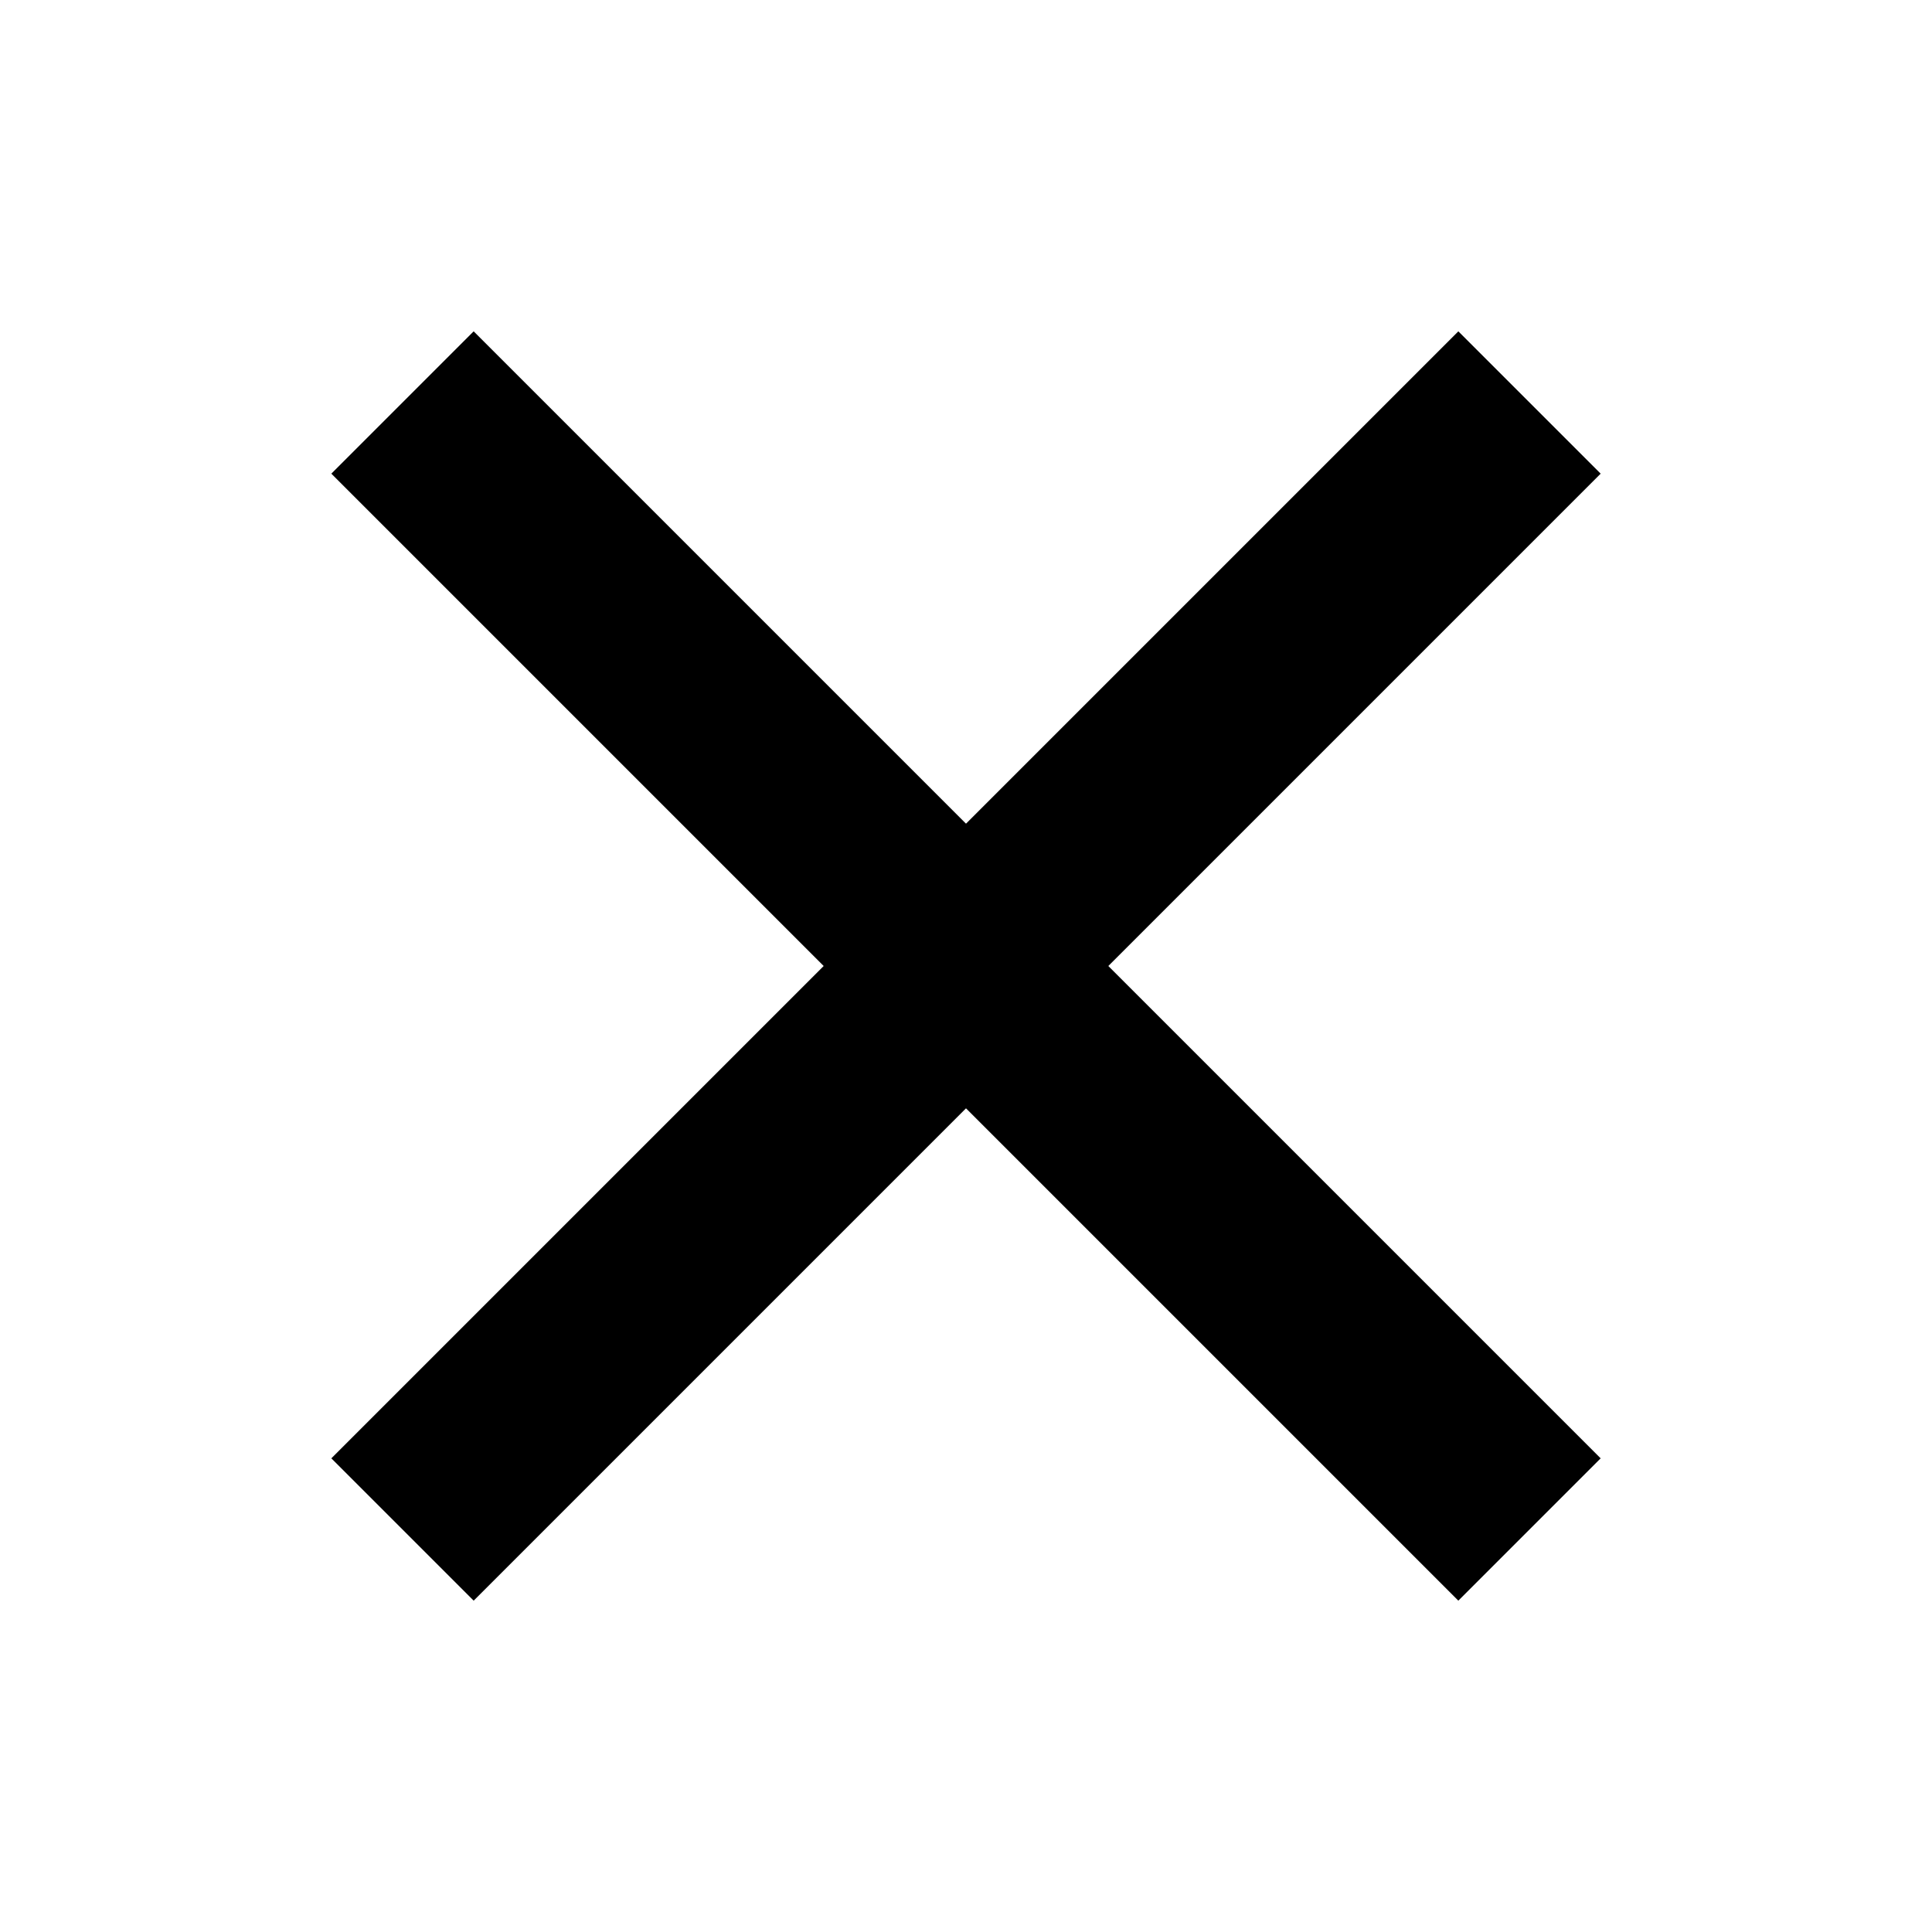
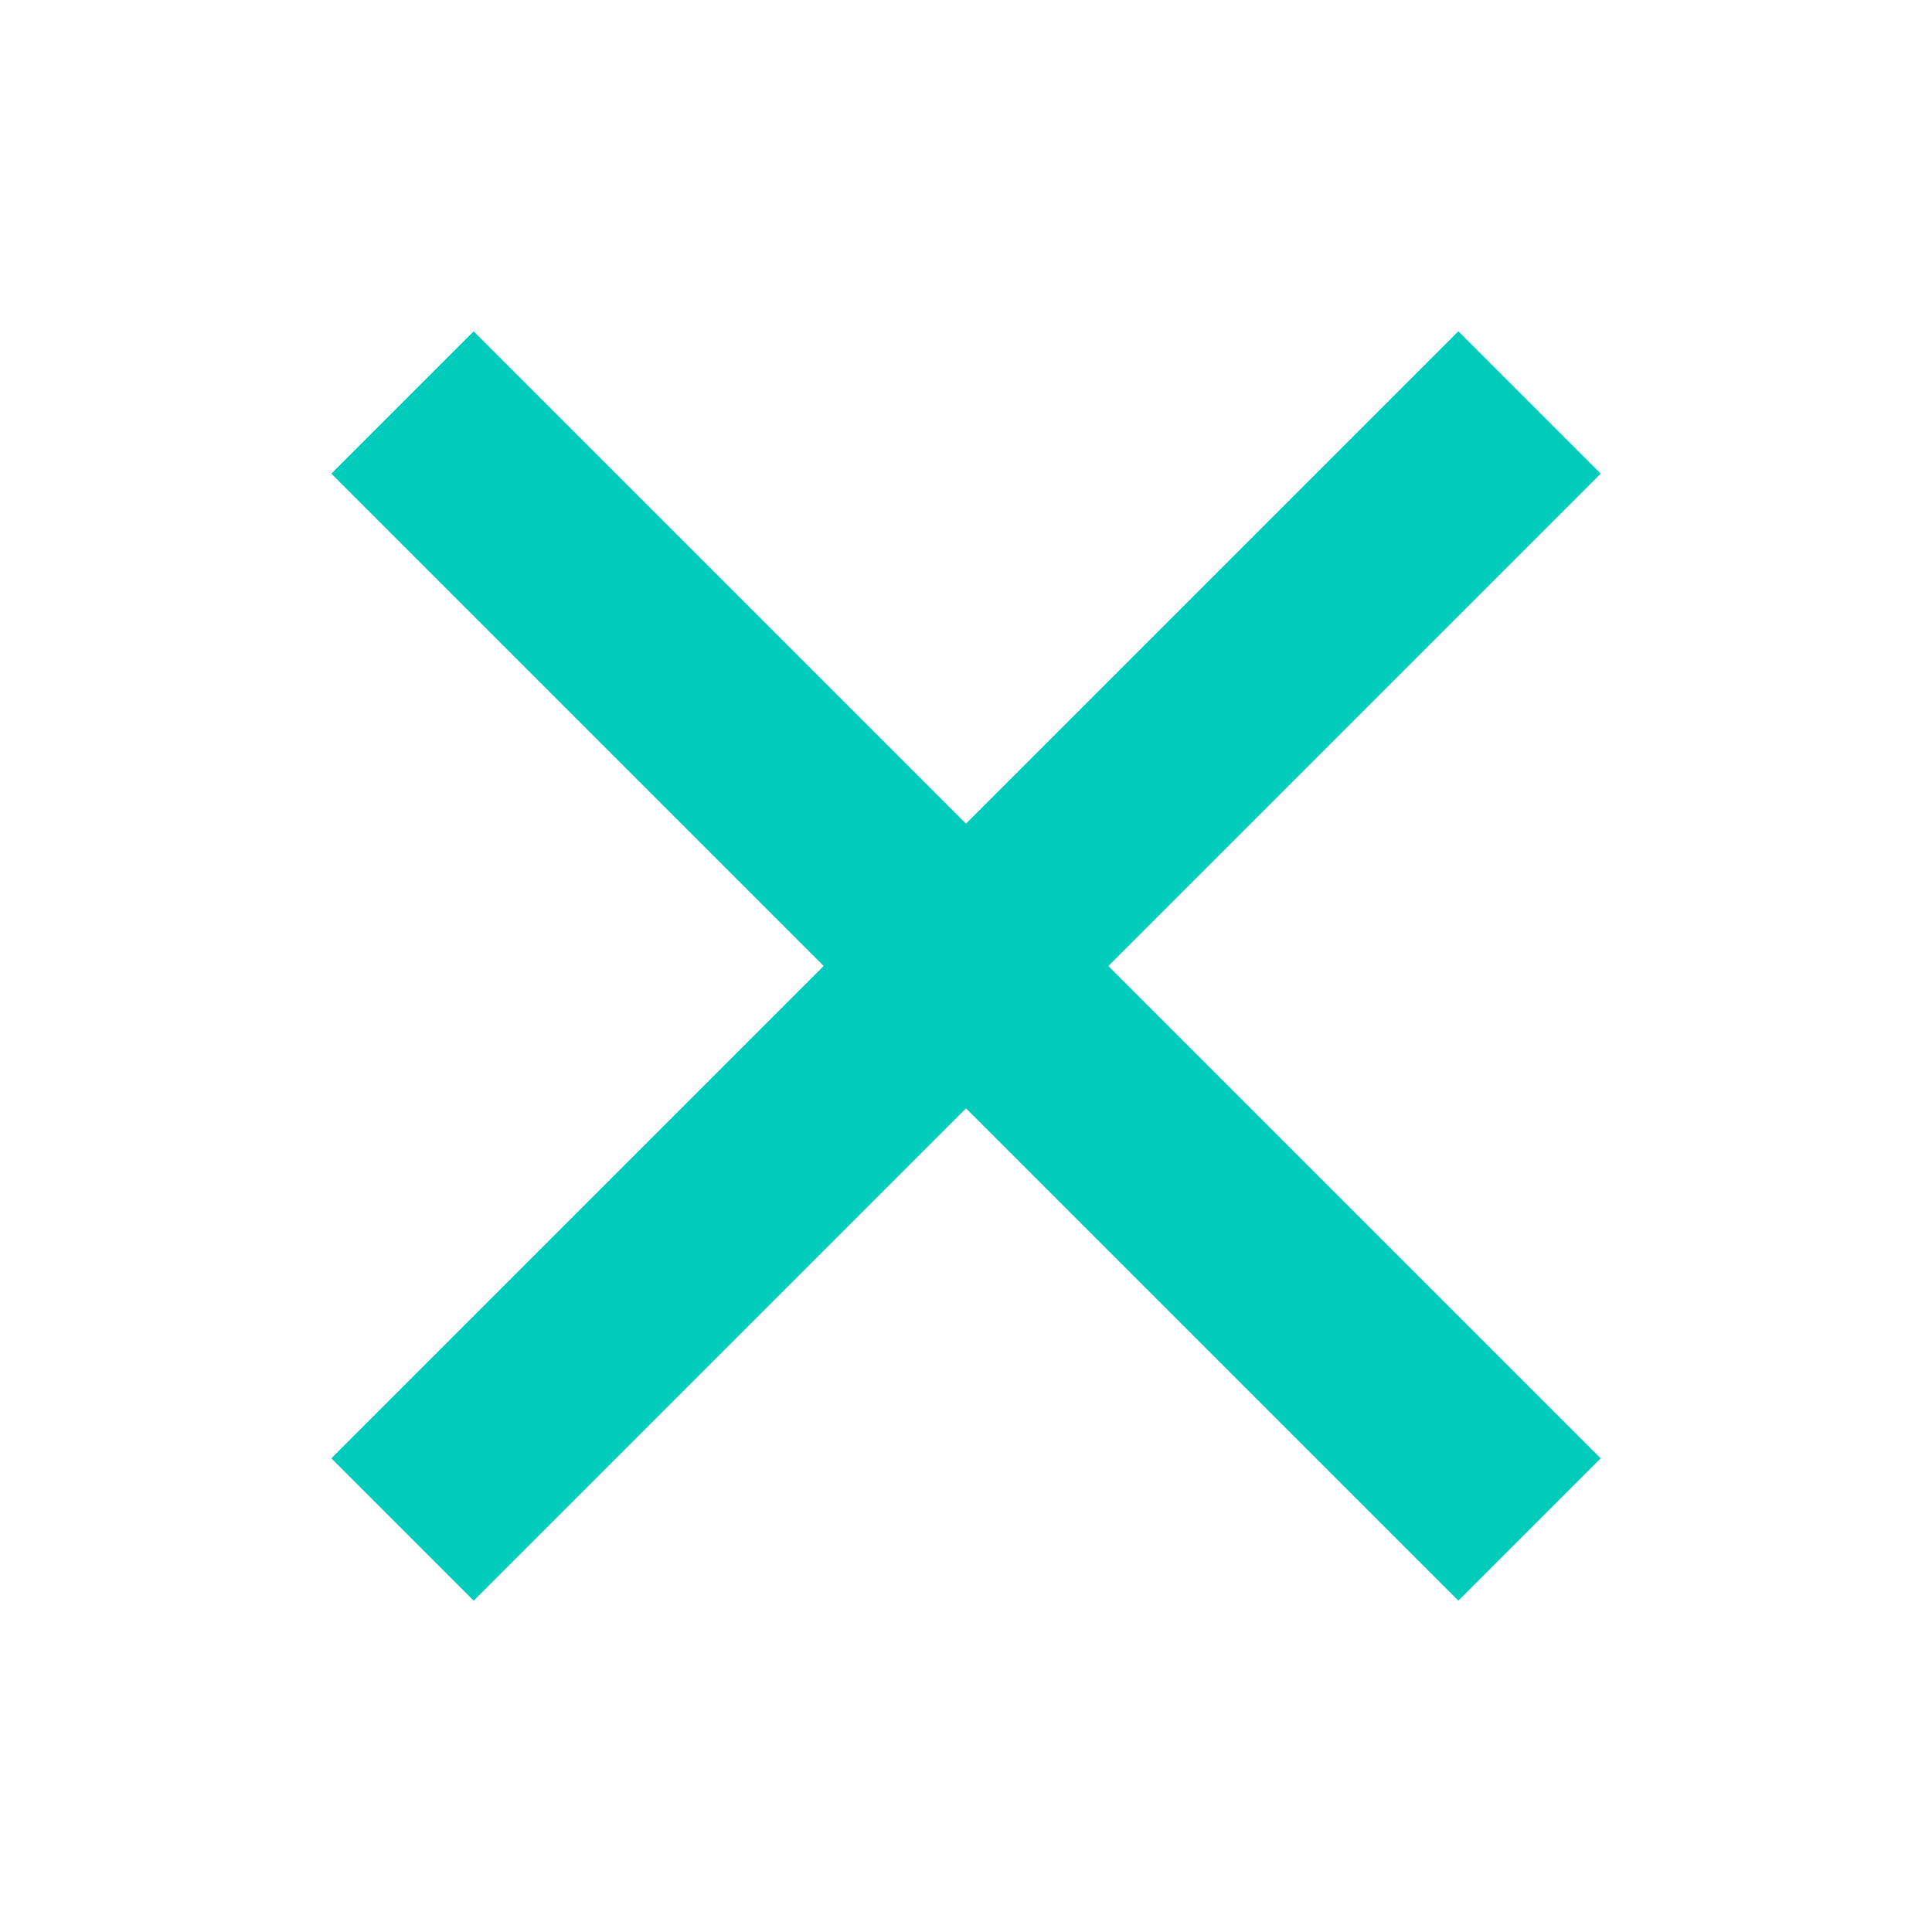
<svg xmlns="http://www.w3.org/2000/svg" viewBox="0 0 24 24" role="presentation" focusable="false" class="ccl-2608038983f5b413 ccl-24025c233c77af94 ccl-728d4bf1d552a771">
-   <path d="M12 10.232L5.884 4.116L4.116 5.884L10.232 12L4.116 18.116L5.884 19.884L12 13.768L18.116 19.884L19.884 18.116L13.768 12L19.884 5.884L18.116 4.116L12 10.232Z" />
+   <path fill="#00ccbc" d="M12 10.232L5.884 4.116L4.116 5.884L10.232 12L4.116 18.116L5.884 19.884L12 13.768L18.116 19.884L19.884 18.116L13.768 12L19.884 5.884L18.116 4.116L12 10.232Z" />
</svg>
